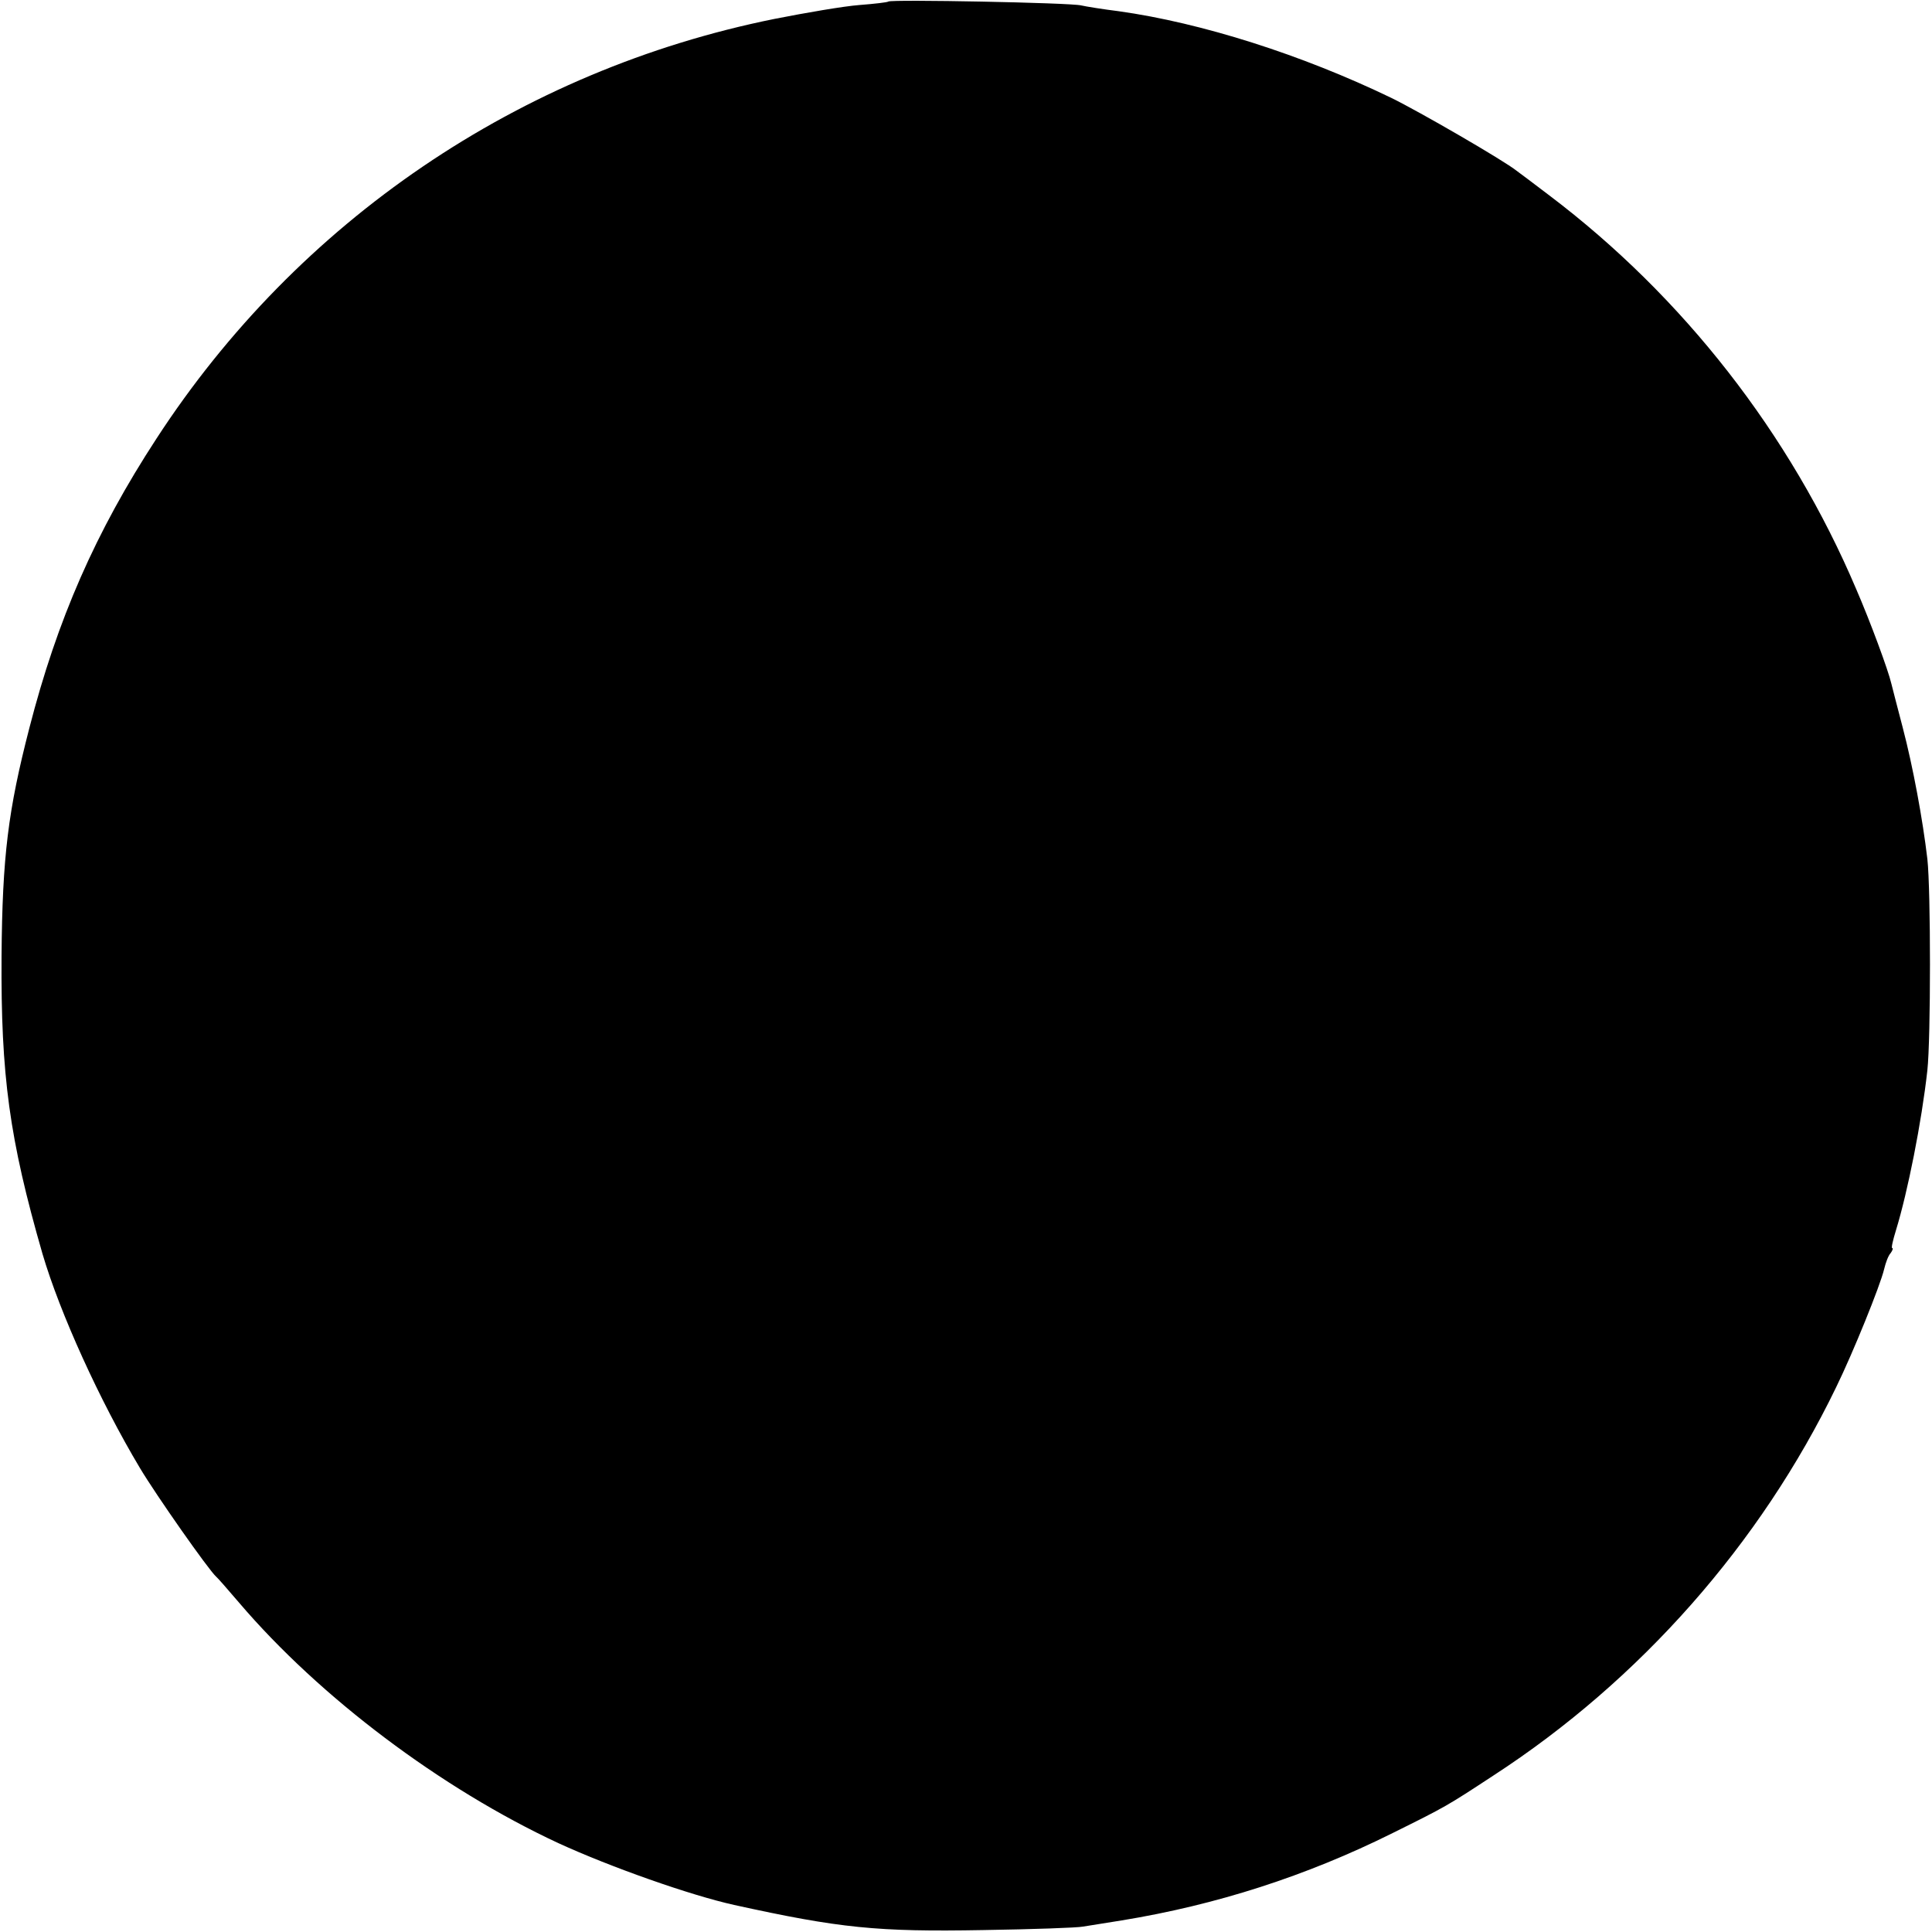
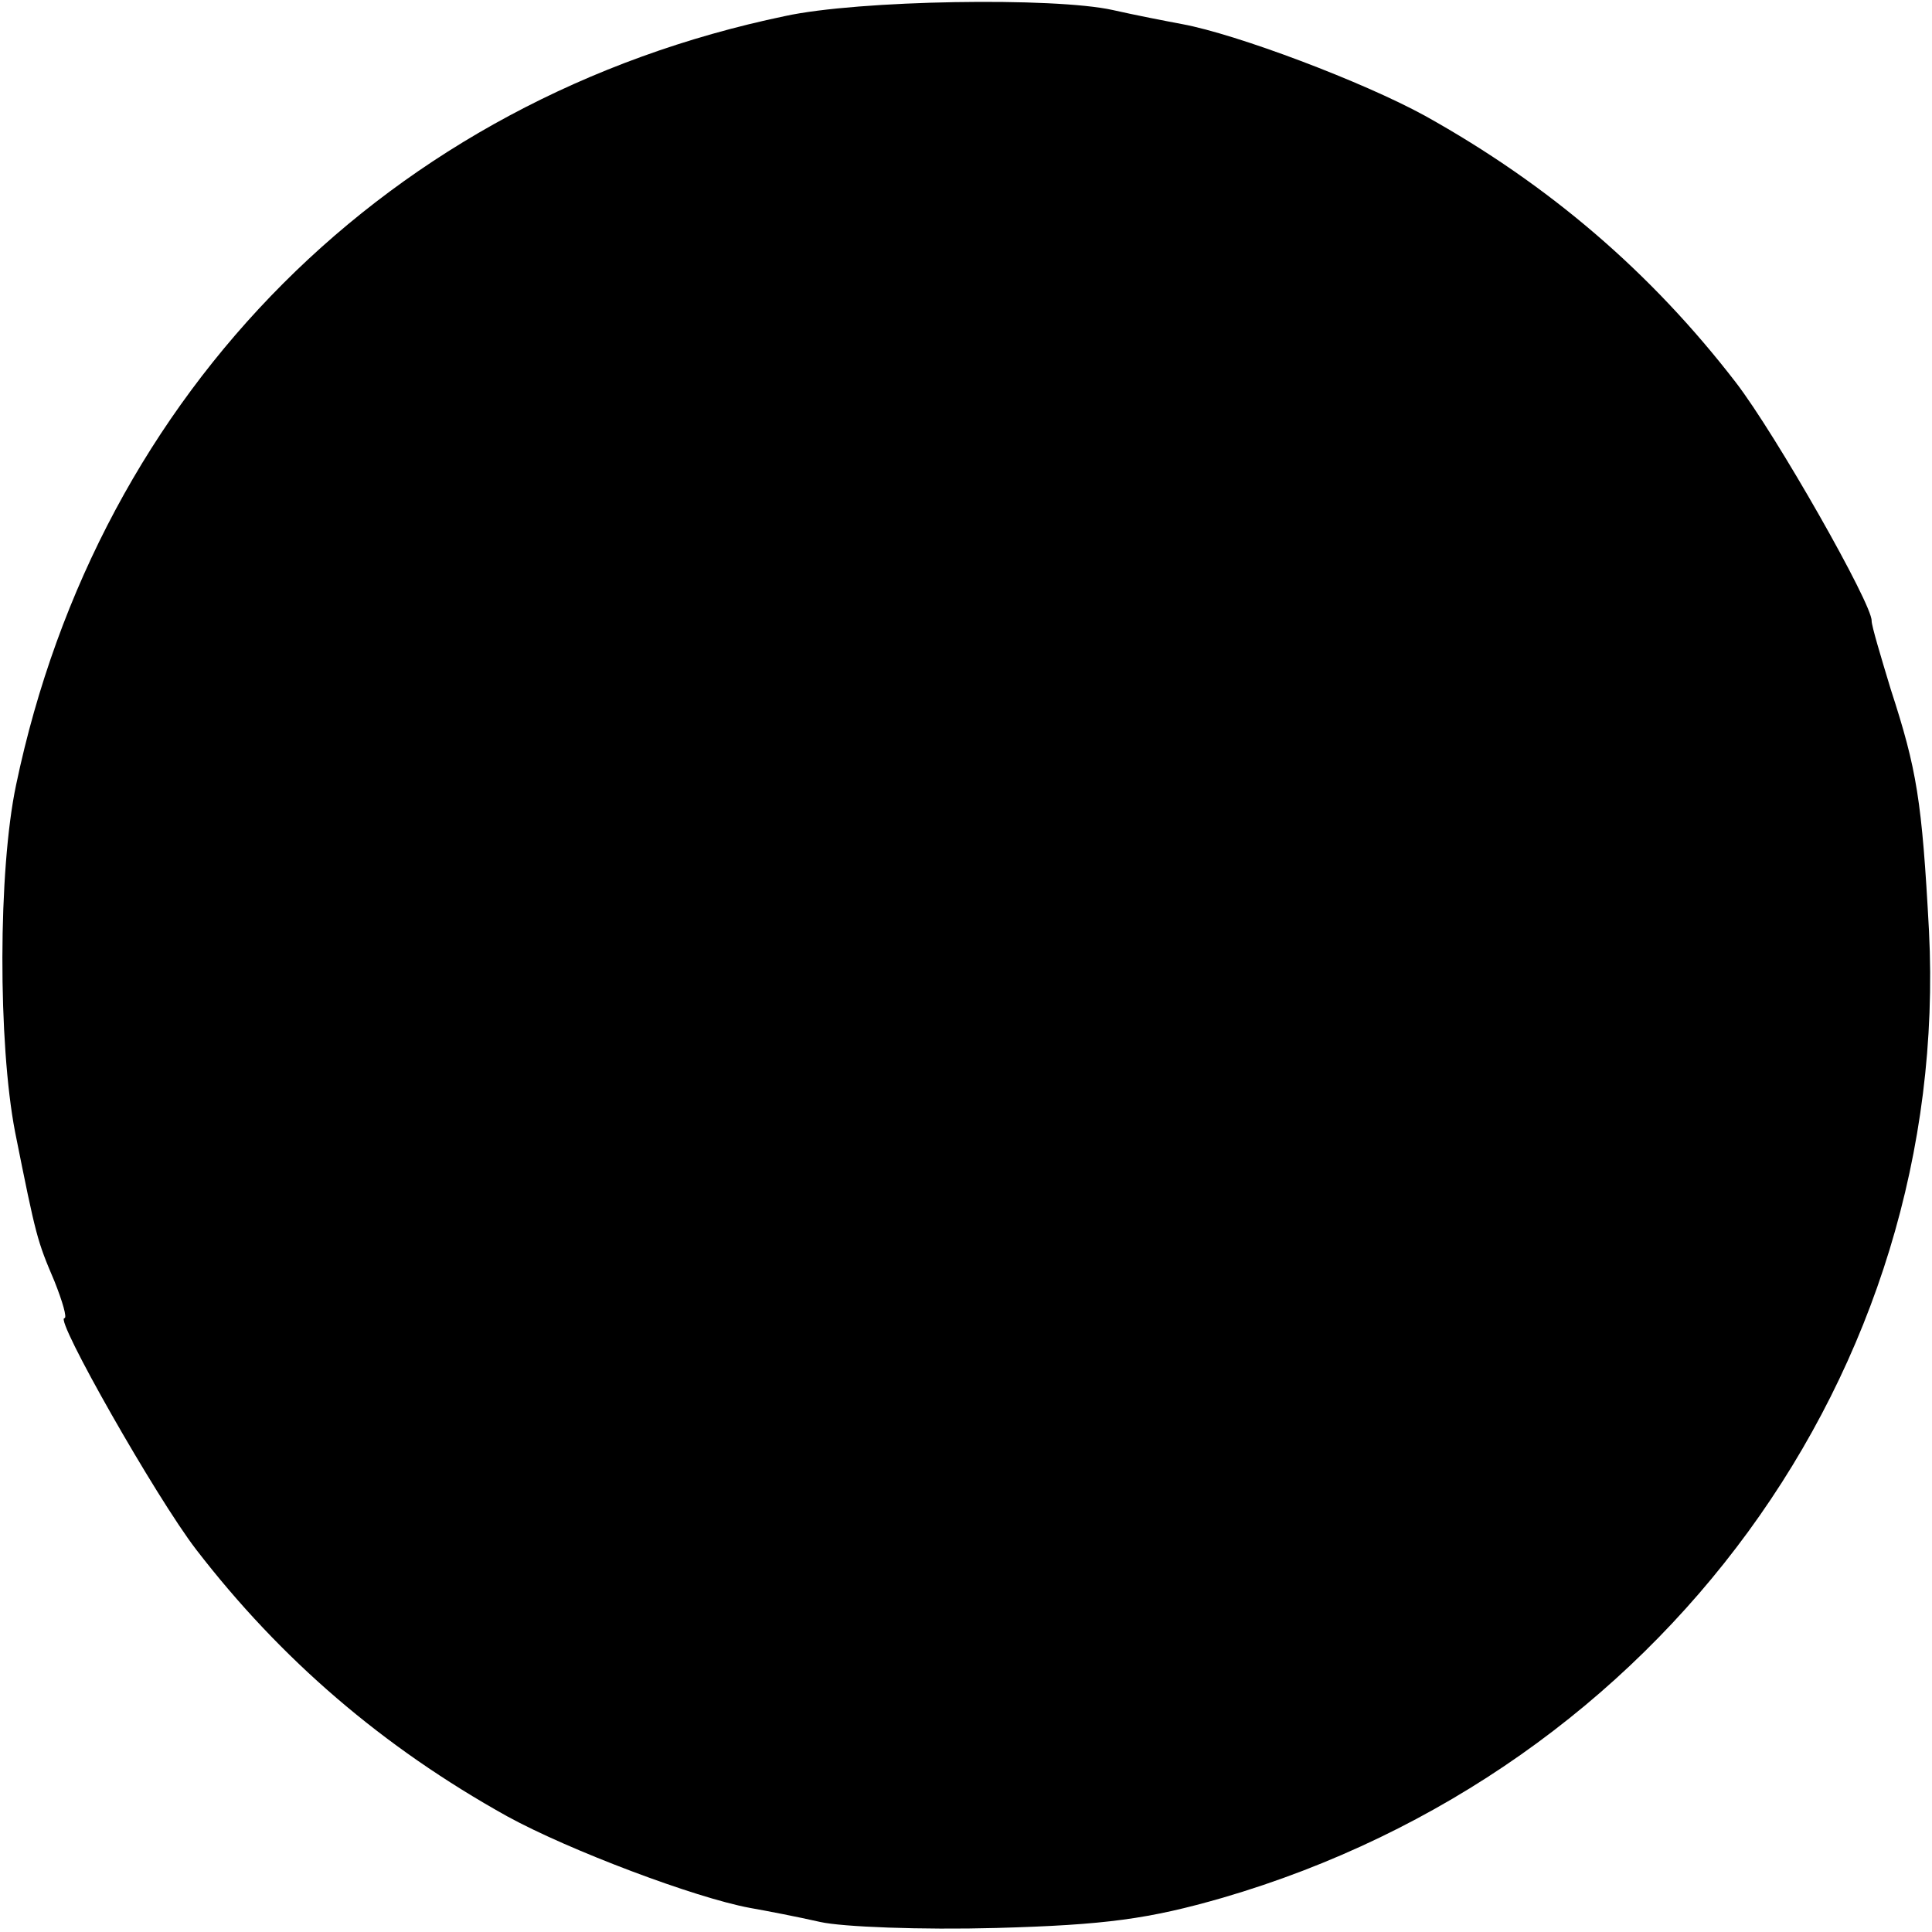
- <svg xmlns="http://www.w3.org/2000/svg" version="1" width="666.667" height="666.667" viewBox="0 0 500 500">
-   <path d="M229.9.4c-.2.2-3.6.6-7.5.9-4 .3-13.9 2-22 3.6C134.5 18.2 77.1 57.2 40.5 113.5c-15.8 24.2-25.7 46.9-32.9 74.9-5.5 21.3-7 33.2-7.2 59.1-.2 30.8 2 47.2 10.6 77 4.5 15.3 14.8 38 25.2 55.4 4.3 7.2 17.8 26.4 19.7 28.1.4.3 3 3.3 6 6.8 20.9 24.5 52.3 48.1 82.6 62.2 13.5 6.2 34.2 13.5 45.5 16 27.3 6 37 7 64.5 6.5 12.7-.2 24.3-.6 25.8-.9 1.5-.2 6-1 10-1.6 24.5-4 47.8-11.5 70.1-22.6 13.9-6.9 13.9-6.9 26.1-14.9 38-24.7 69.1-60 88.7-100.5 4.4-9 11.4-26.3 12.4-30.5.4-1.7 1.1-3.6 1.7-4.2.5-.7.7-1.3.4-1.3-.3 0 .2-2.1 1-4.7 3-9.8 6.6-27.8 8.1-41.3.9-8.3.9-46.6 0-54.7-1.2-10.2-3.7-23.8-6.4-34.1-1.4-5.3-2.7-10.4-2.9-11.2-.8-3.5-5.5-16.2-9.1-24.5-17.1-40.3-44.9-75.8-79.4-101.9-4.1-3.1-7.9-6-8.5-6.4-3.2-2.6-25.3-15.4-32.5-18.9-23-11.1-49-19.4-70.5-22.4-4-.5-8.4-1.2-9.7-1.5-2.7-.7-49.3-1.6-49.9-1z" />
+ <svg xmlns="http://www.w3.org/2000/svg" version="1.0" width="192pt" height="192pt" viewBox="0 0 192 192" preserveAspectRatio="xMidYMid meet">
+   <g transform="translate(0,192) scale(0.1,-0.1)" fill="#000000" stroke="none">
+     <path d="M780 1904 c-393 -82 -682 -372 -764 -764 -18 -85 -18 -257 -1 -345 21 -105 22 -108 39 -148 8 -20 13 -37 10 -37 -10 0 91 -178 131 -230 84 -109 185 -196 309 -265 62 -34 187 -81 241 -91 17 -3 48 -9 70 -14 22 -5 101 -8 175 -6 109 3 152 9 225 30 435 127 724 523 702 961 -7 130 -12 160 -38 240 -10 33 -19 63 -19 68 1 16 -95 185 -135 237 -84 109 -185 196 -309 265 -62 34 -187 81 -241 91 -16 3 -47 9 -69 14 -58 13 -253 10 -326 -6z" />
+   </g>
</svg>
